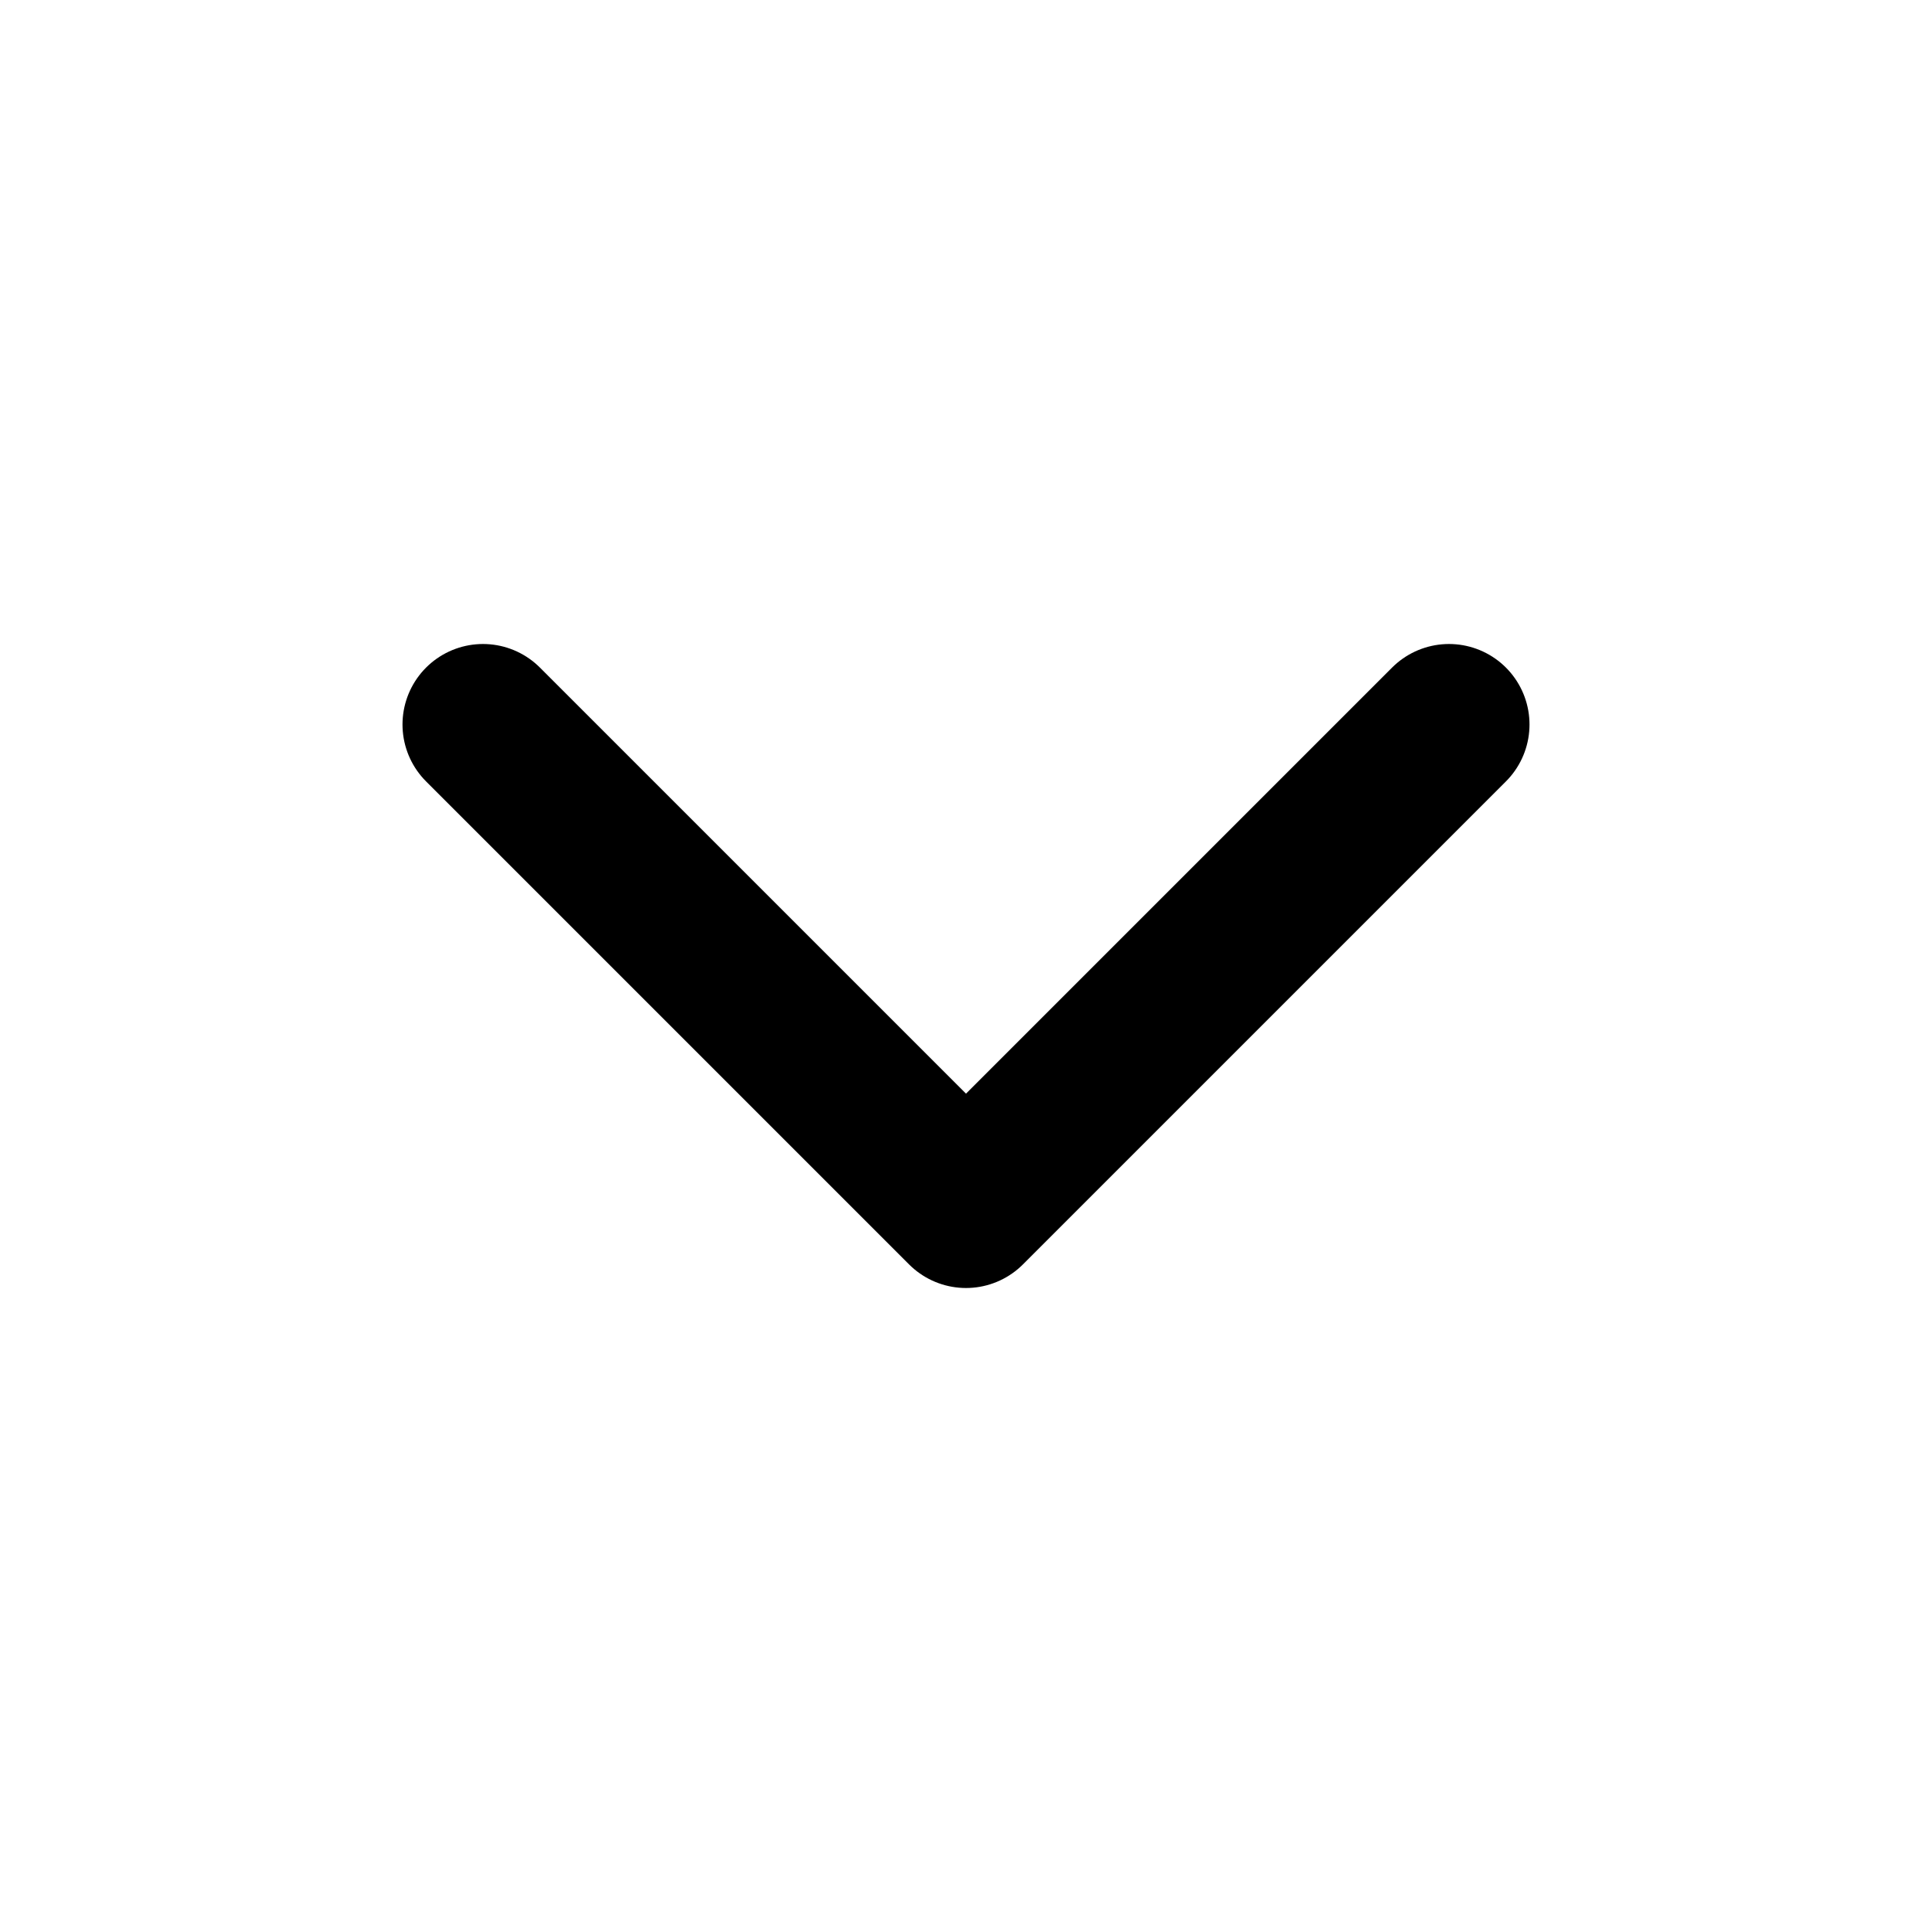
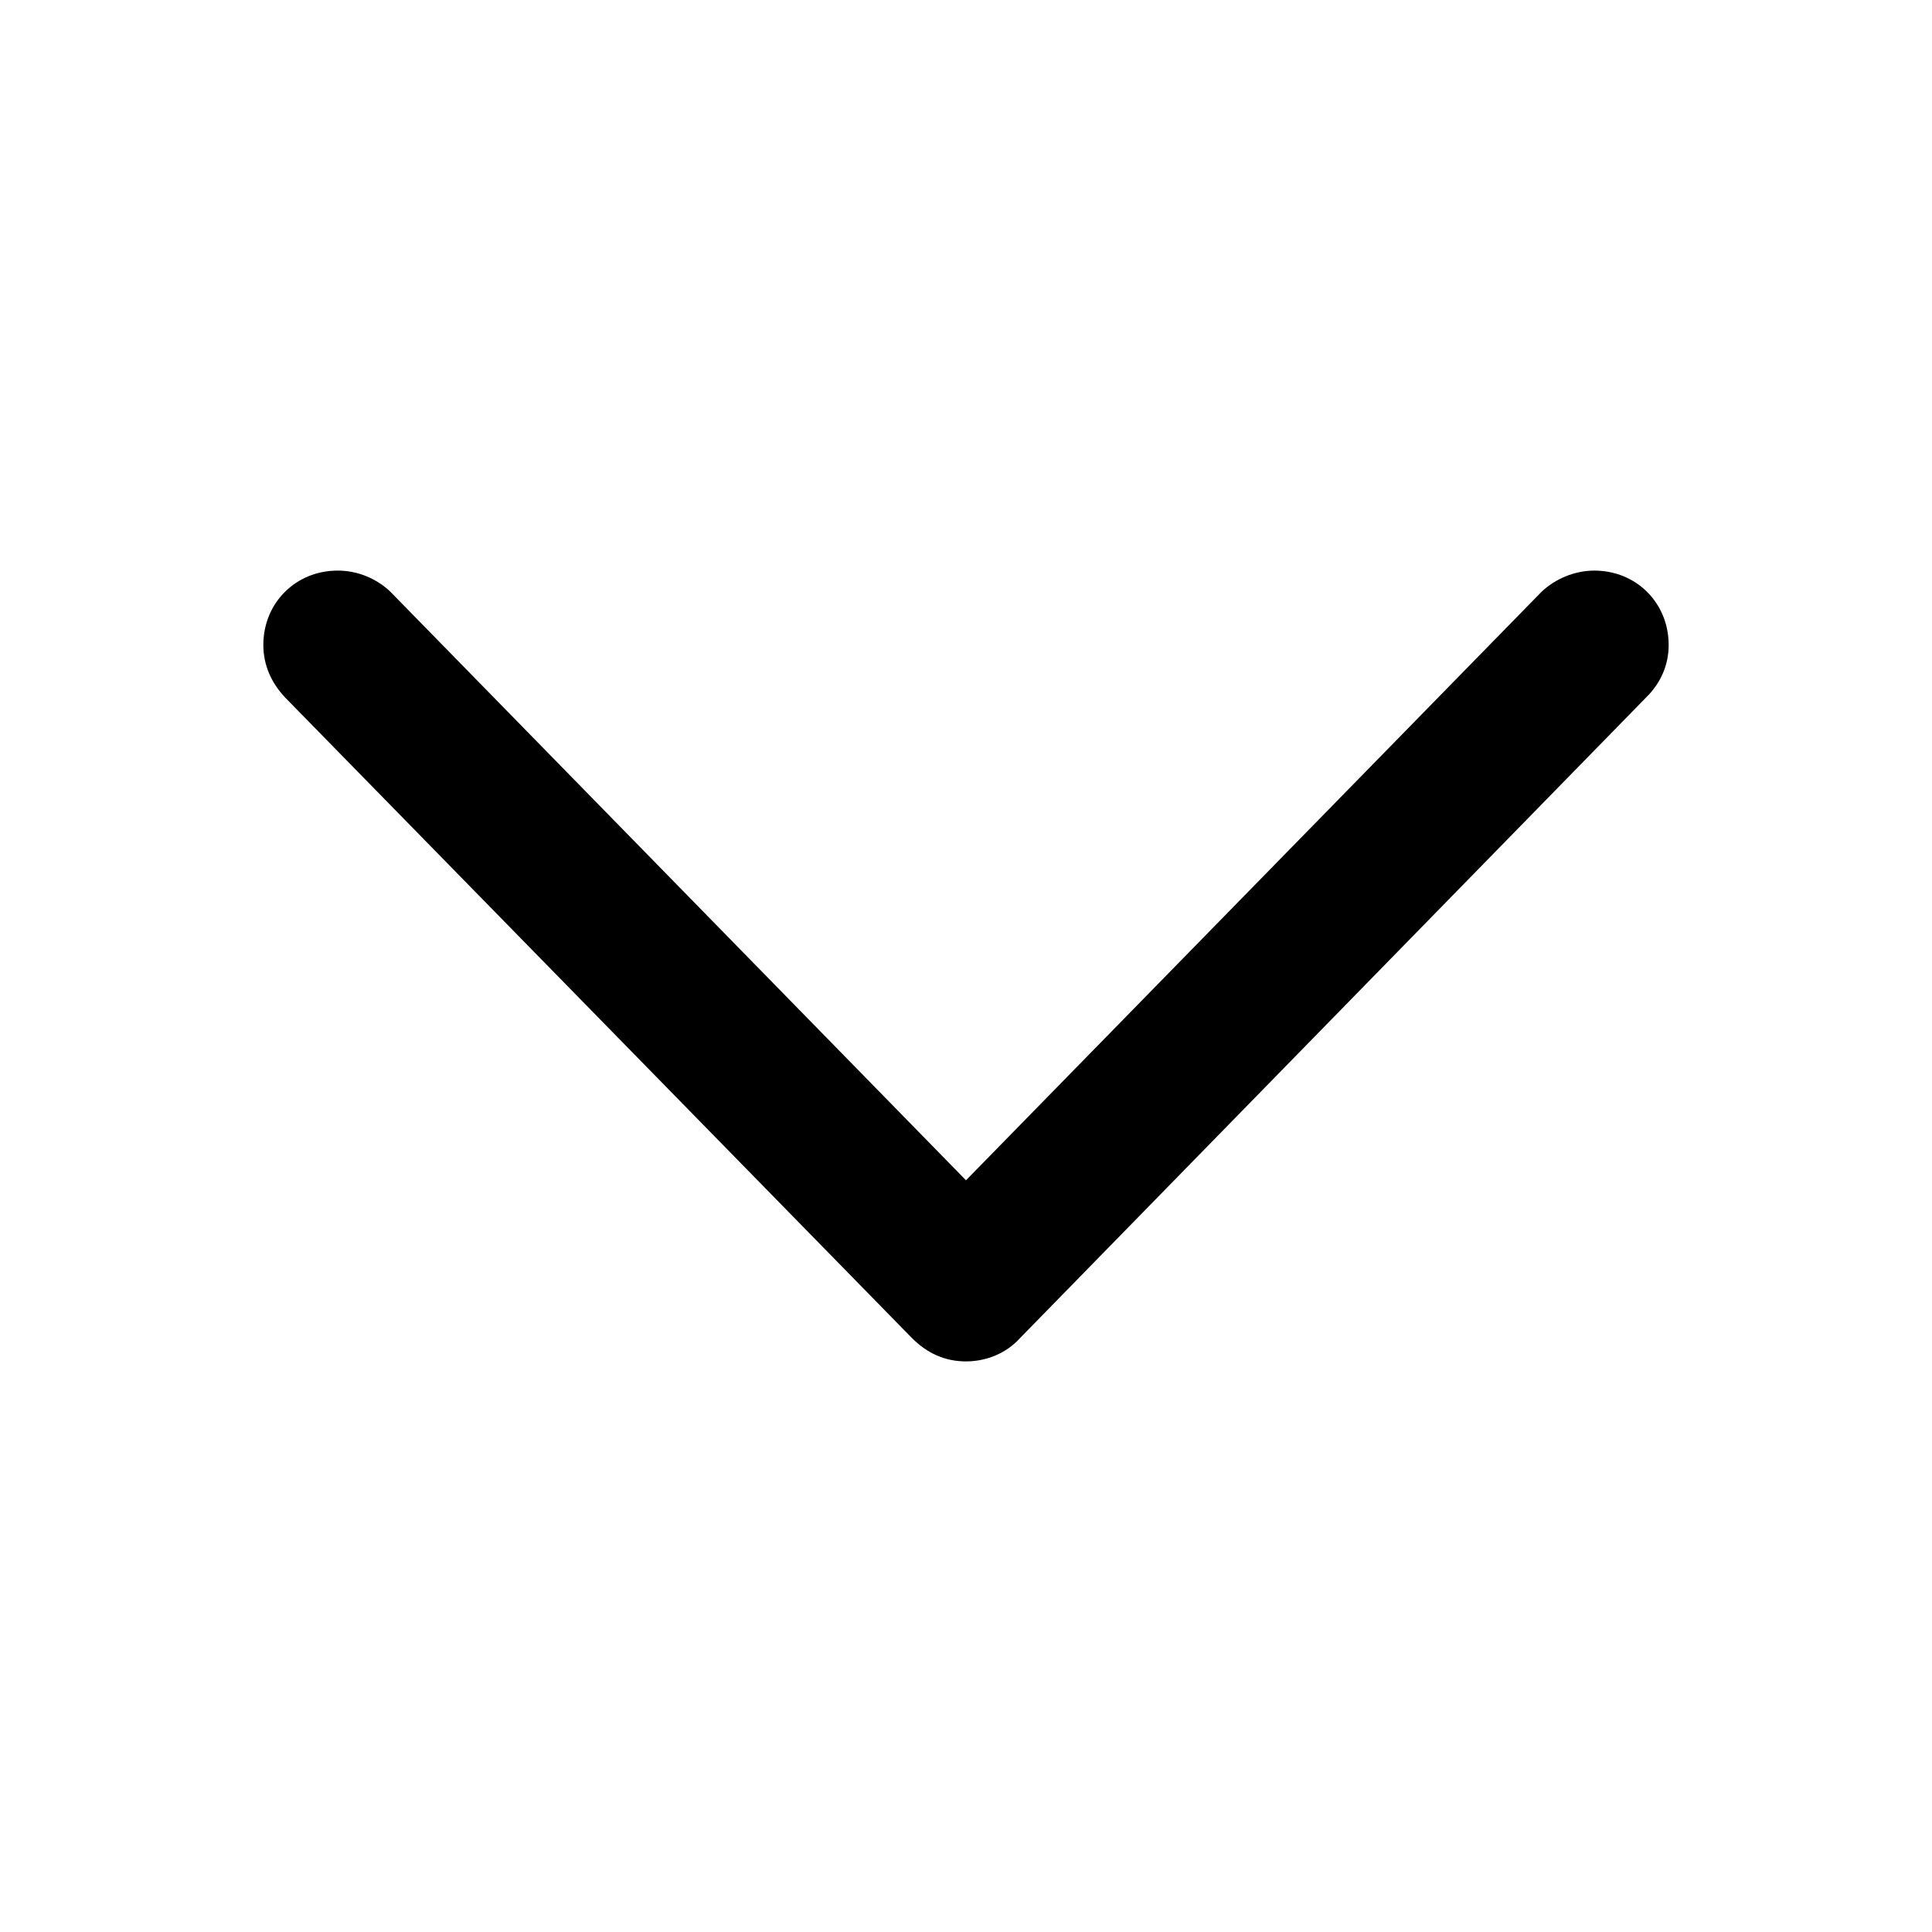
- <svg xmlns="http://www.w3.org/2000/svg" width="24" height="24" viewBox="0 0 24 24" fill="none" stroke="currentColor" stroke-width="2" stroke-linecap="round" stroke-linejoin="round">
-   <path d="m6 9 6 6 6-6" />
+ <svg xmlns="http://www.w3.org/2000/svg" width="56" height="56" viewBox="0 0 56 56">
+   <path d="M 28 39.461 C 28.586 39.461 29.172 39.227 29.57 38.781 L 47.734 20.195 C 48.133 19.797 48.367 19.281 48.367 18.695 C 48.367 17.477 47.43 16.539 46.211 16.539 C 45.648 16.539 45.086 16.773 44.688 17.148 L 28 34.211 L 11.312 17.148 C 10.914 16.773 10.375 16.539 9.789 16.539 C 8.57 16.539 7.633 17.477 7.633 18.695 C 7.633 19.281 7.867 19.797 8.266 20.219 L 26.43 38.781 C 26.875 39.227 27.391 39.461 28 39.461 Z" />
</svg>
